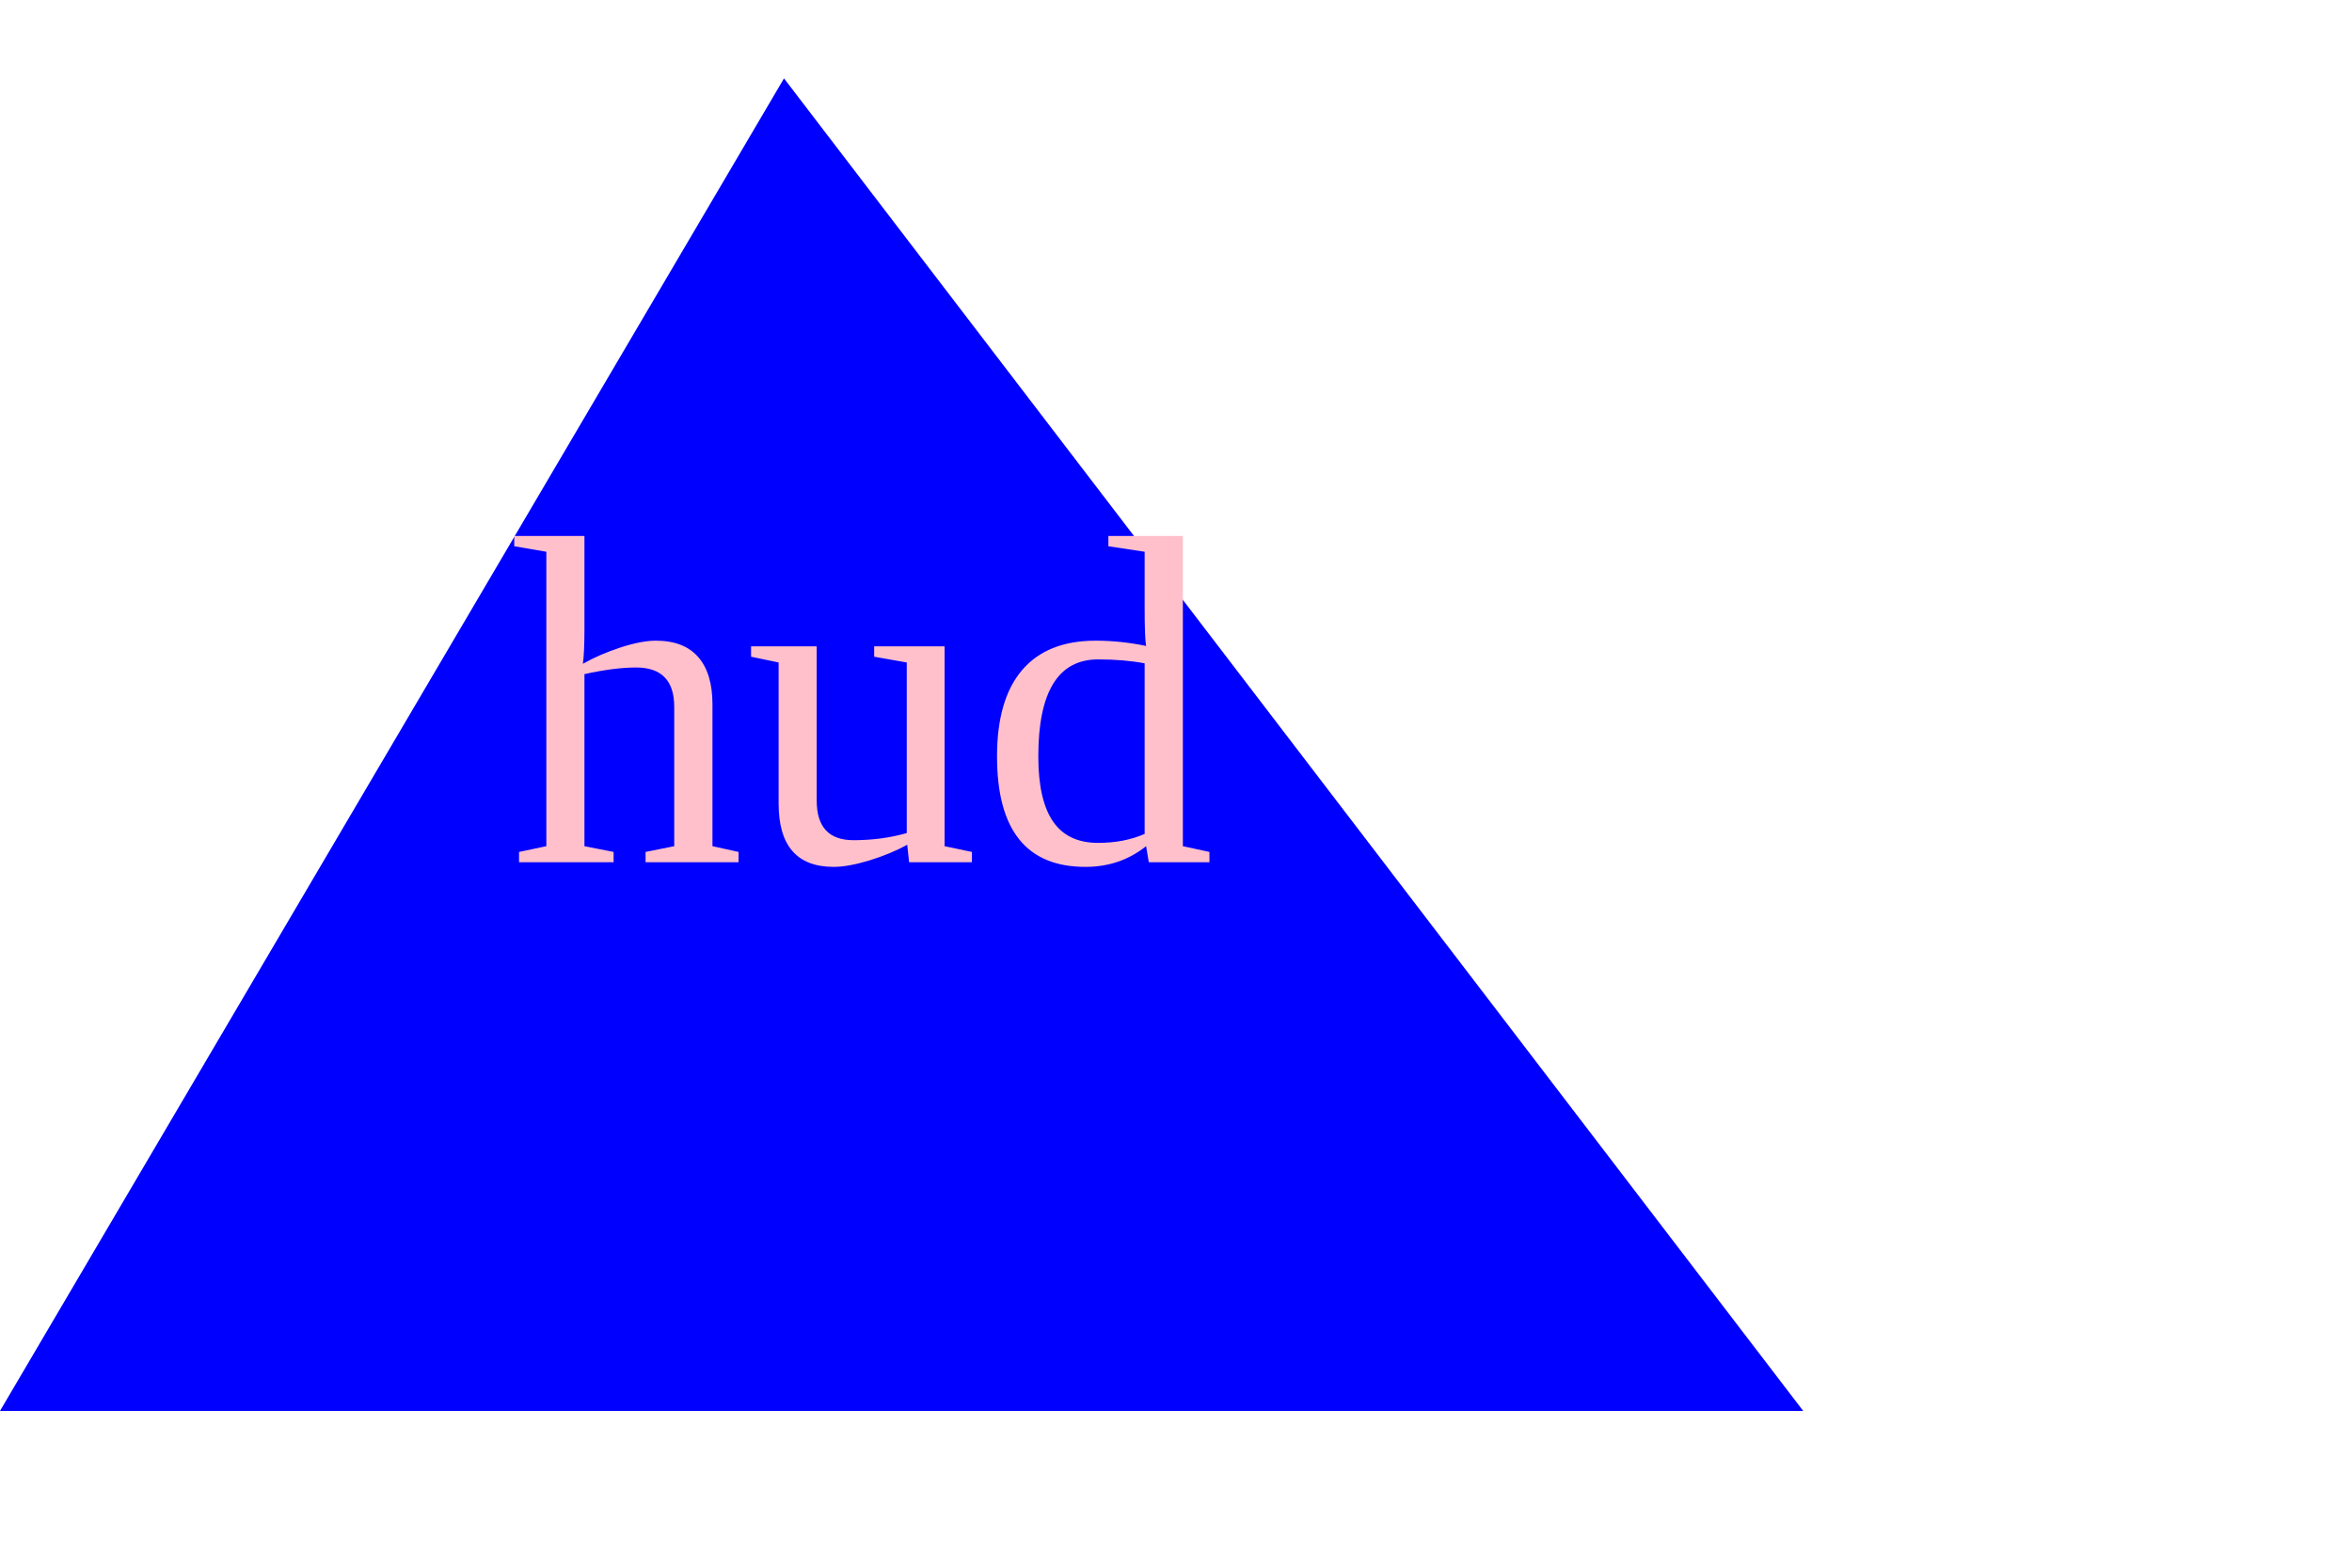
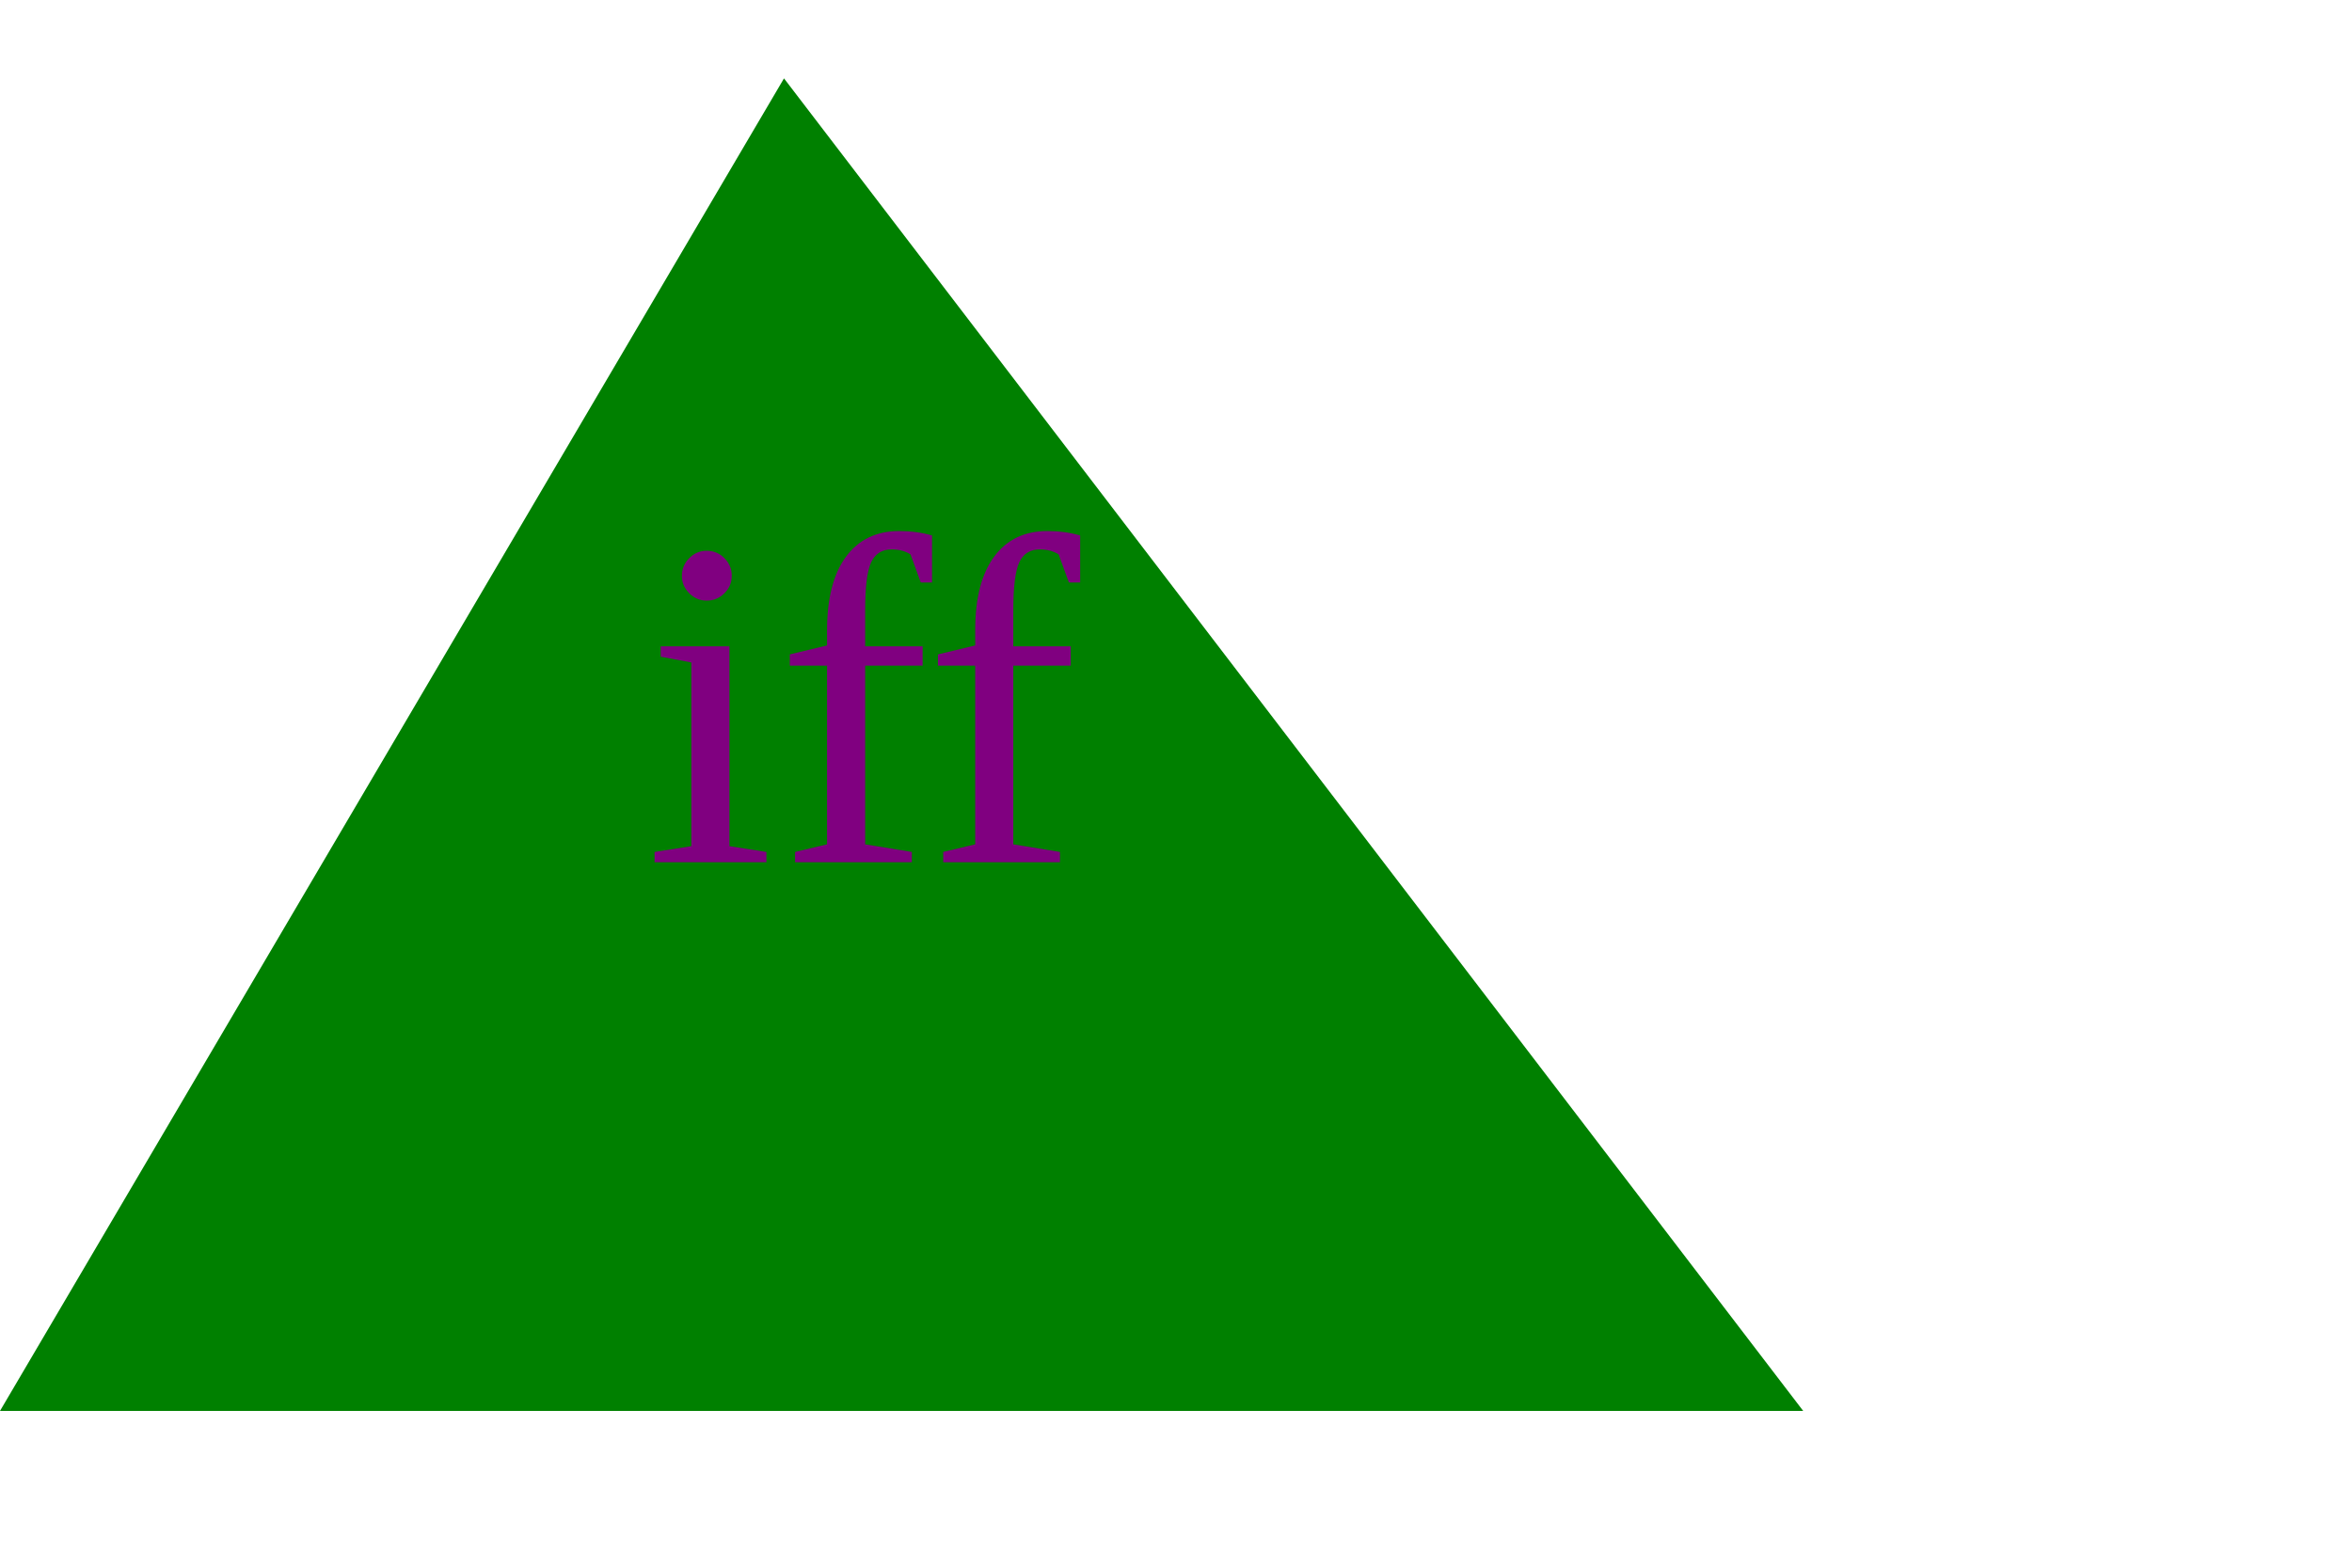
<svg xmlns="http://www.w3.org/2000/svg" version="1.1" width="300" height="200">
-   <polygon points="100,10 230,180 0,180" fill="blue" />
-   <text x="110" y="110" font-size="60" text-anchor="middle" fill="pink">hud</text>
+   <polygon points="100,10 230,180 0,180" fill="green" />
+   <text x="110" y="110" font-size="60" text-anchor="middle" fill="purple">iff</text>
</svg>
